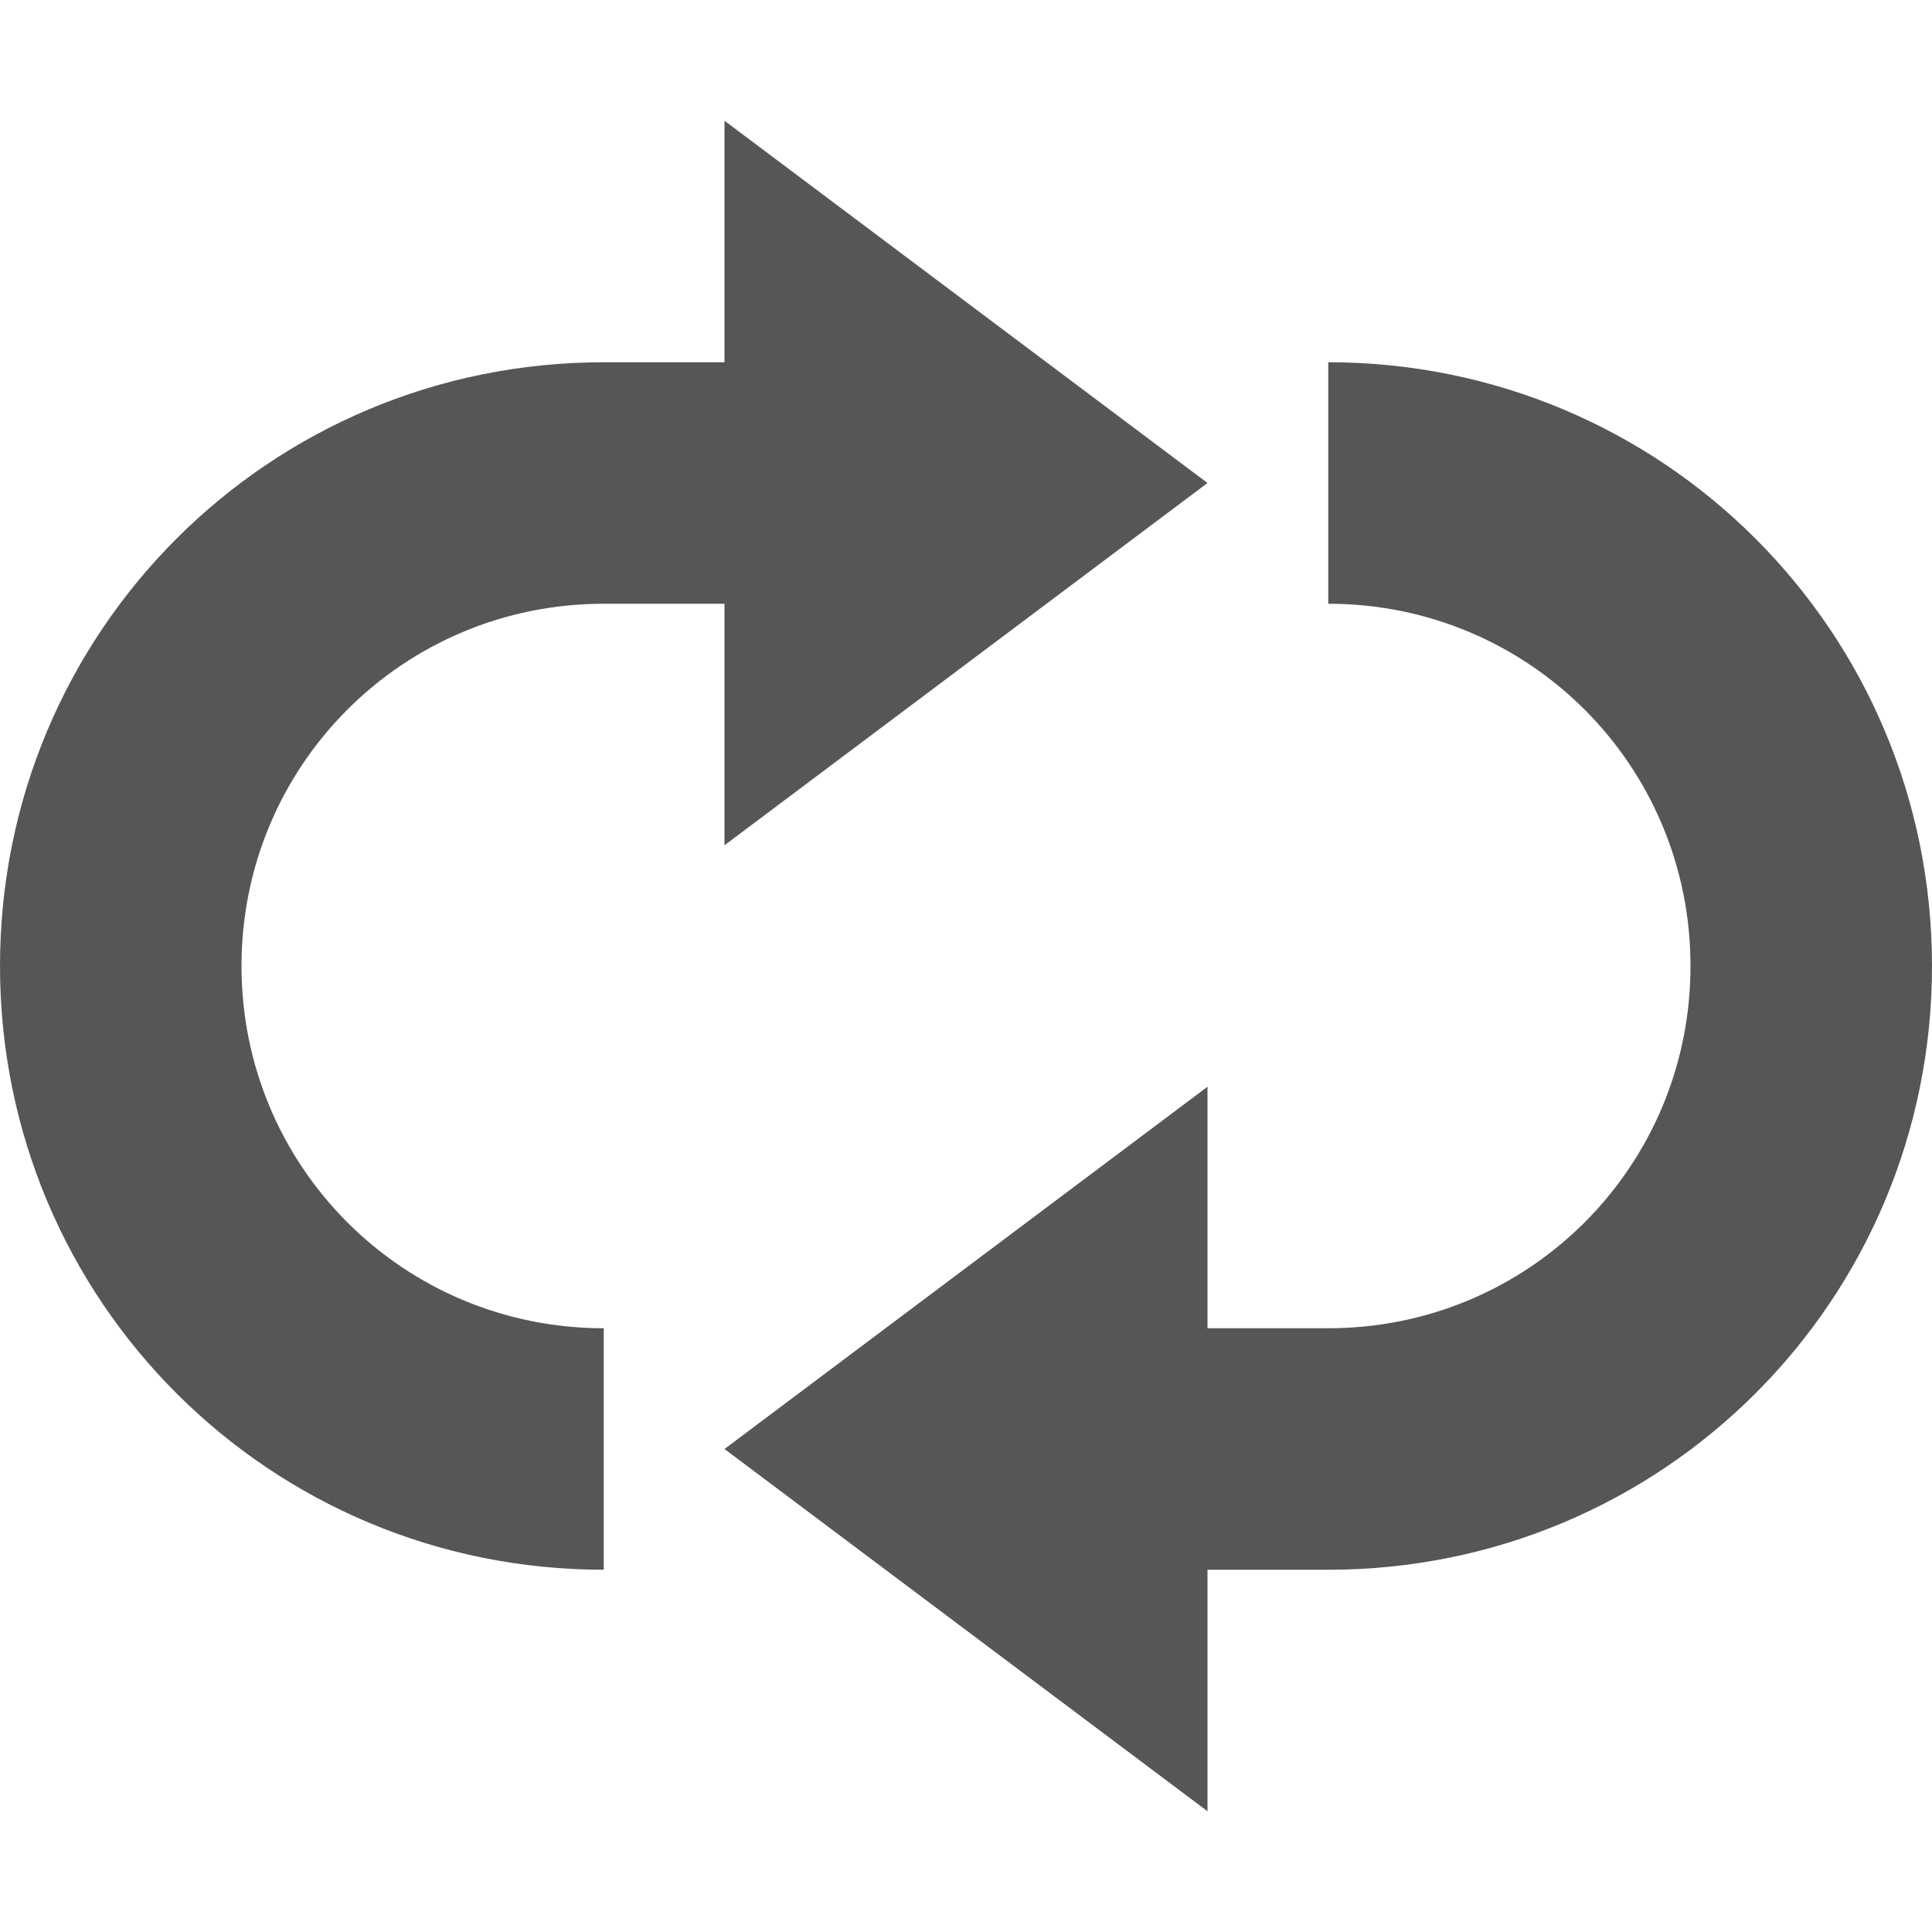
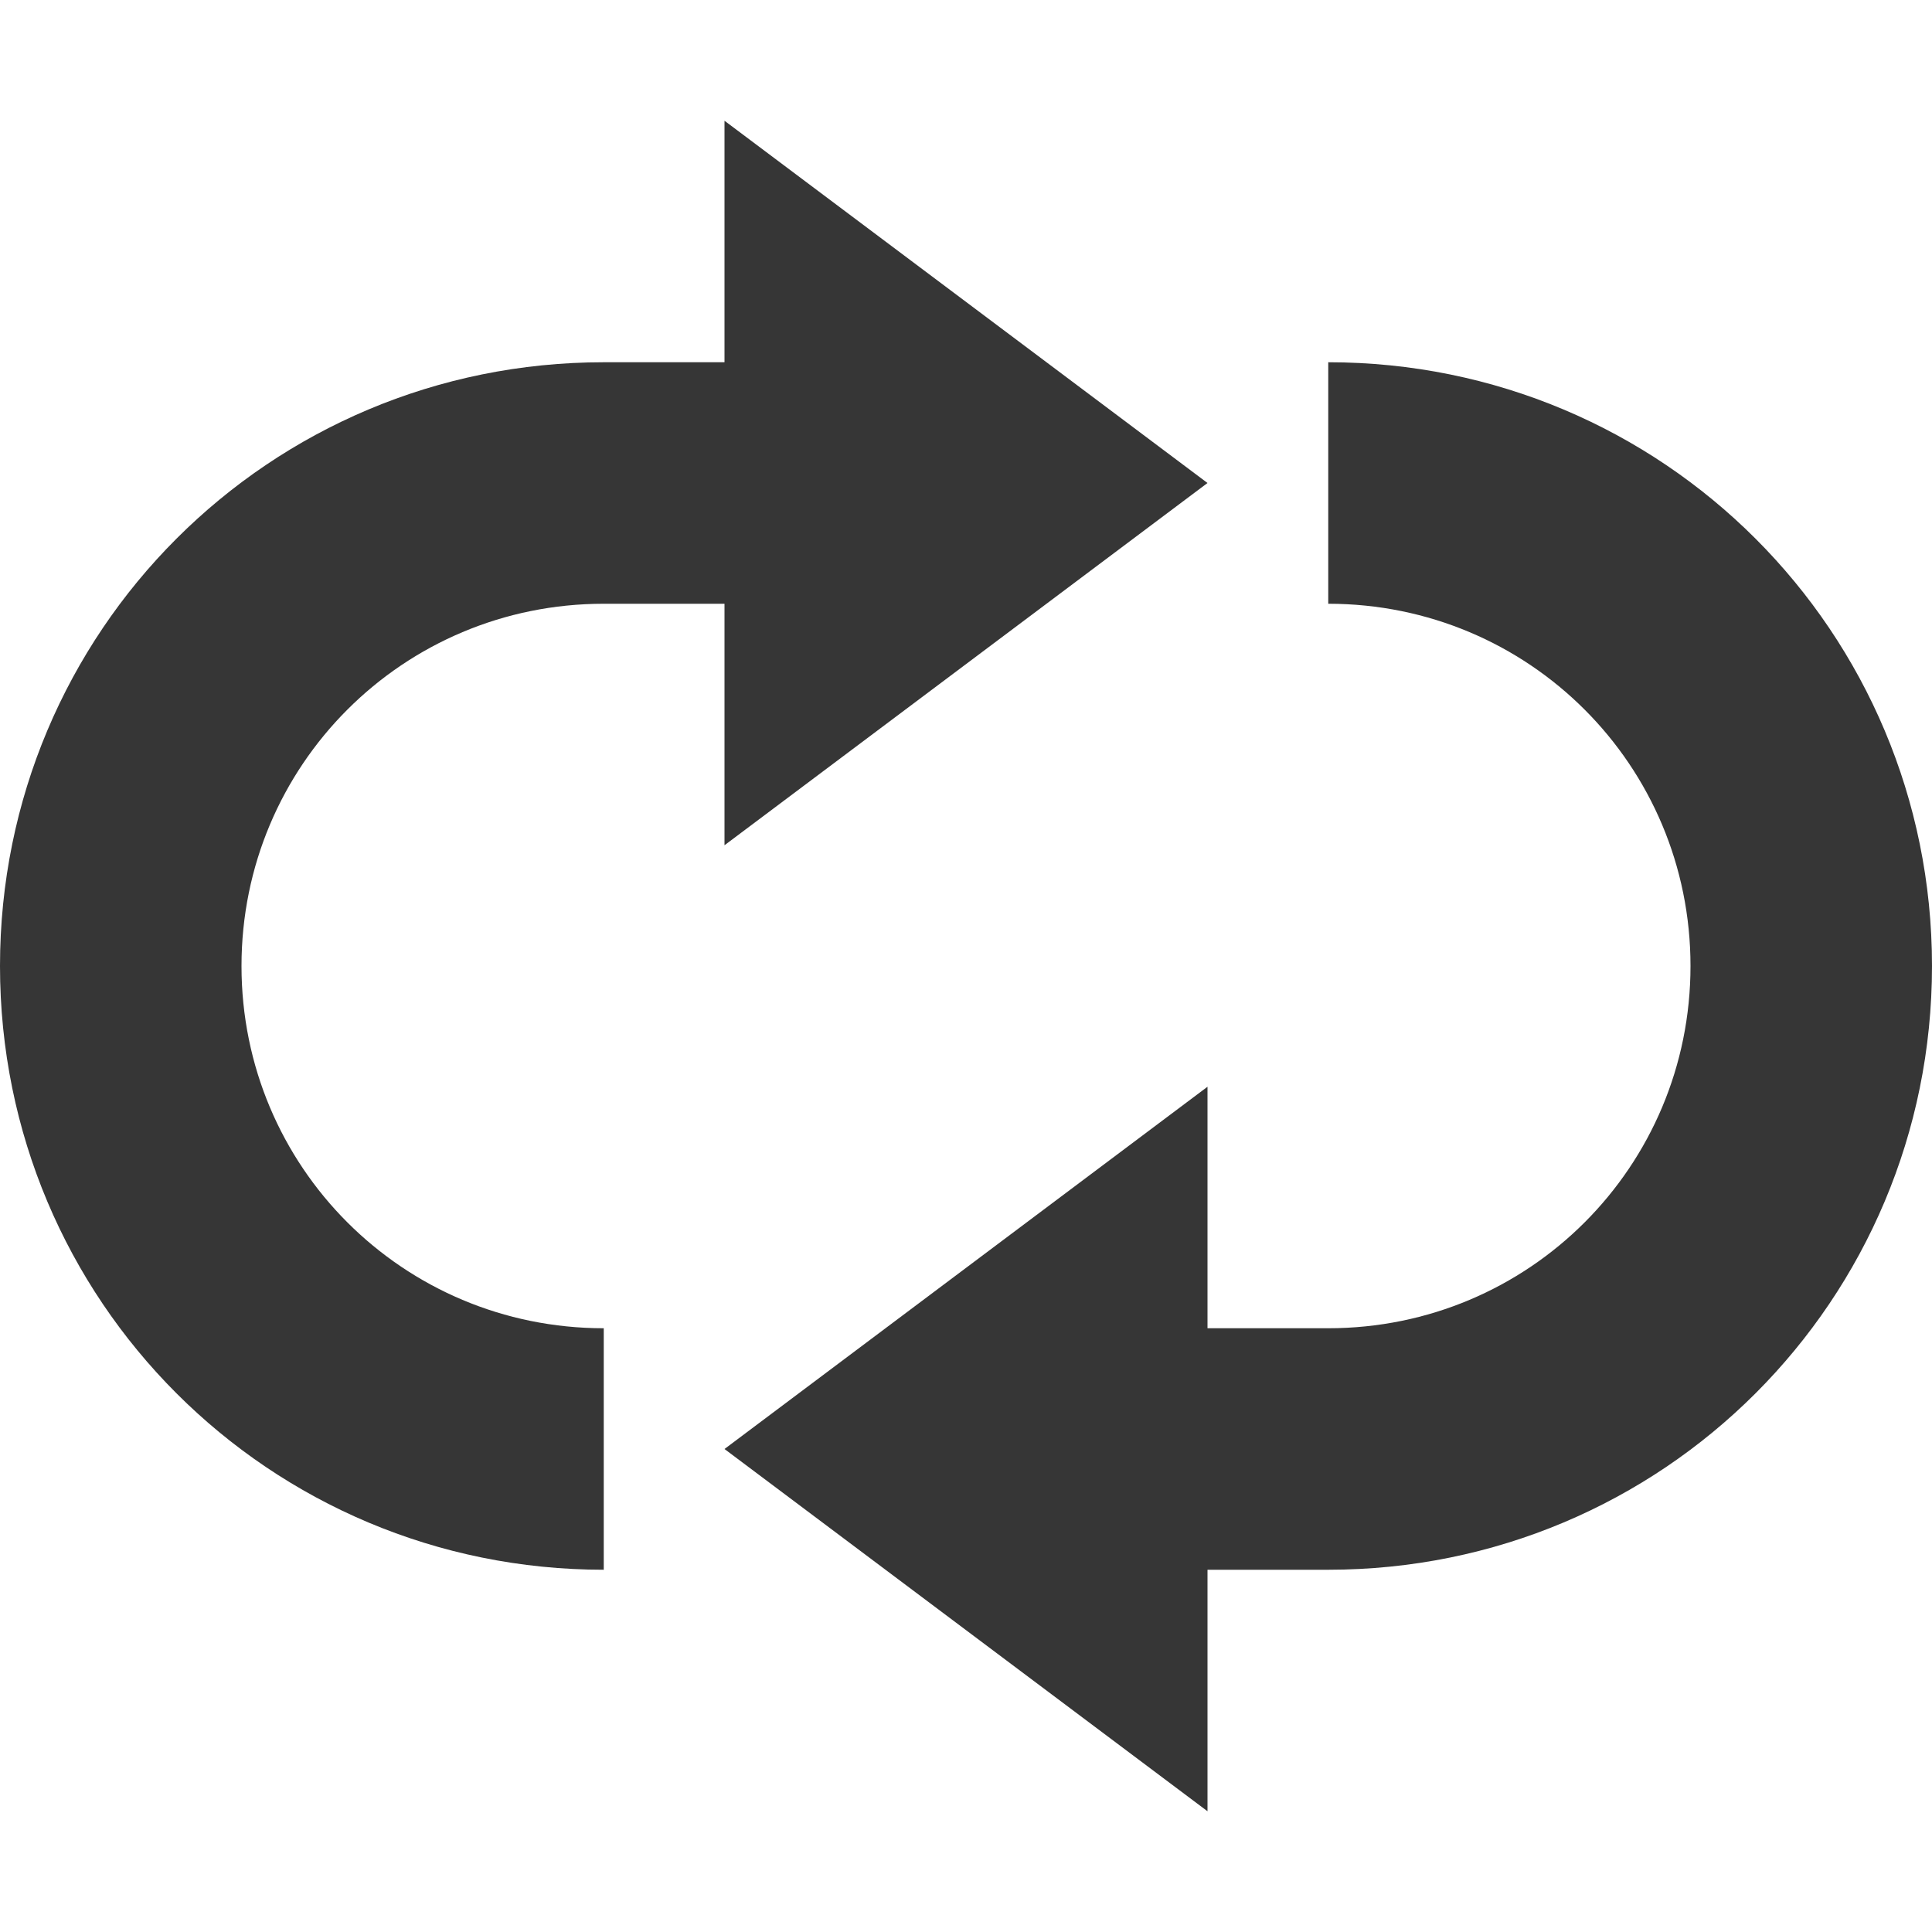
<svg xmlns="http://www.w3.org/2000/svg" height="16" width="16">
  <g color="#bebebe" transform="translate(-273 151)">
-     <path d="M279-150v2h-1c-2.77 0-5 2.23-5 5s2.23 5 5 5v-2c-1.662 0-3-1.338-3-3s1.338-3 3-3h1v2l4-3zm5 2v2c1.662 0 3 1.338 3 3s-1.338 3-3 3h-1v-2l-4 3 4 3v-2h1c2.77 0 5-2.23 5-5s-2.23-5-5-5z" fill="#565656" overflow="visible" style="marker:none" />
+     <path d="M279-150v2h-1c-2.77 0-5 2.23-5 5s2.23 5 5 5v-2c-1.662 0-3-1.338-3-3s1.338-3 3-3h1v2l4-3zm5 2v2c1.662 0 3 1.338 3 3s-1.338 3-3 3h-1v-2l-4 3 4 3v-2h1c2.77 0 5-2.23 5-5s-2.23-5-5-5z" fill="#363636" overflow="visible" style="marker:none" />
  </g>
</svg>
